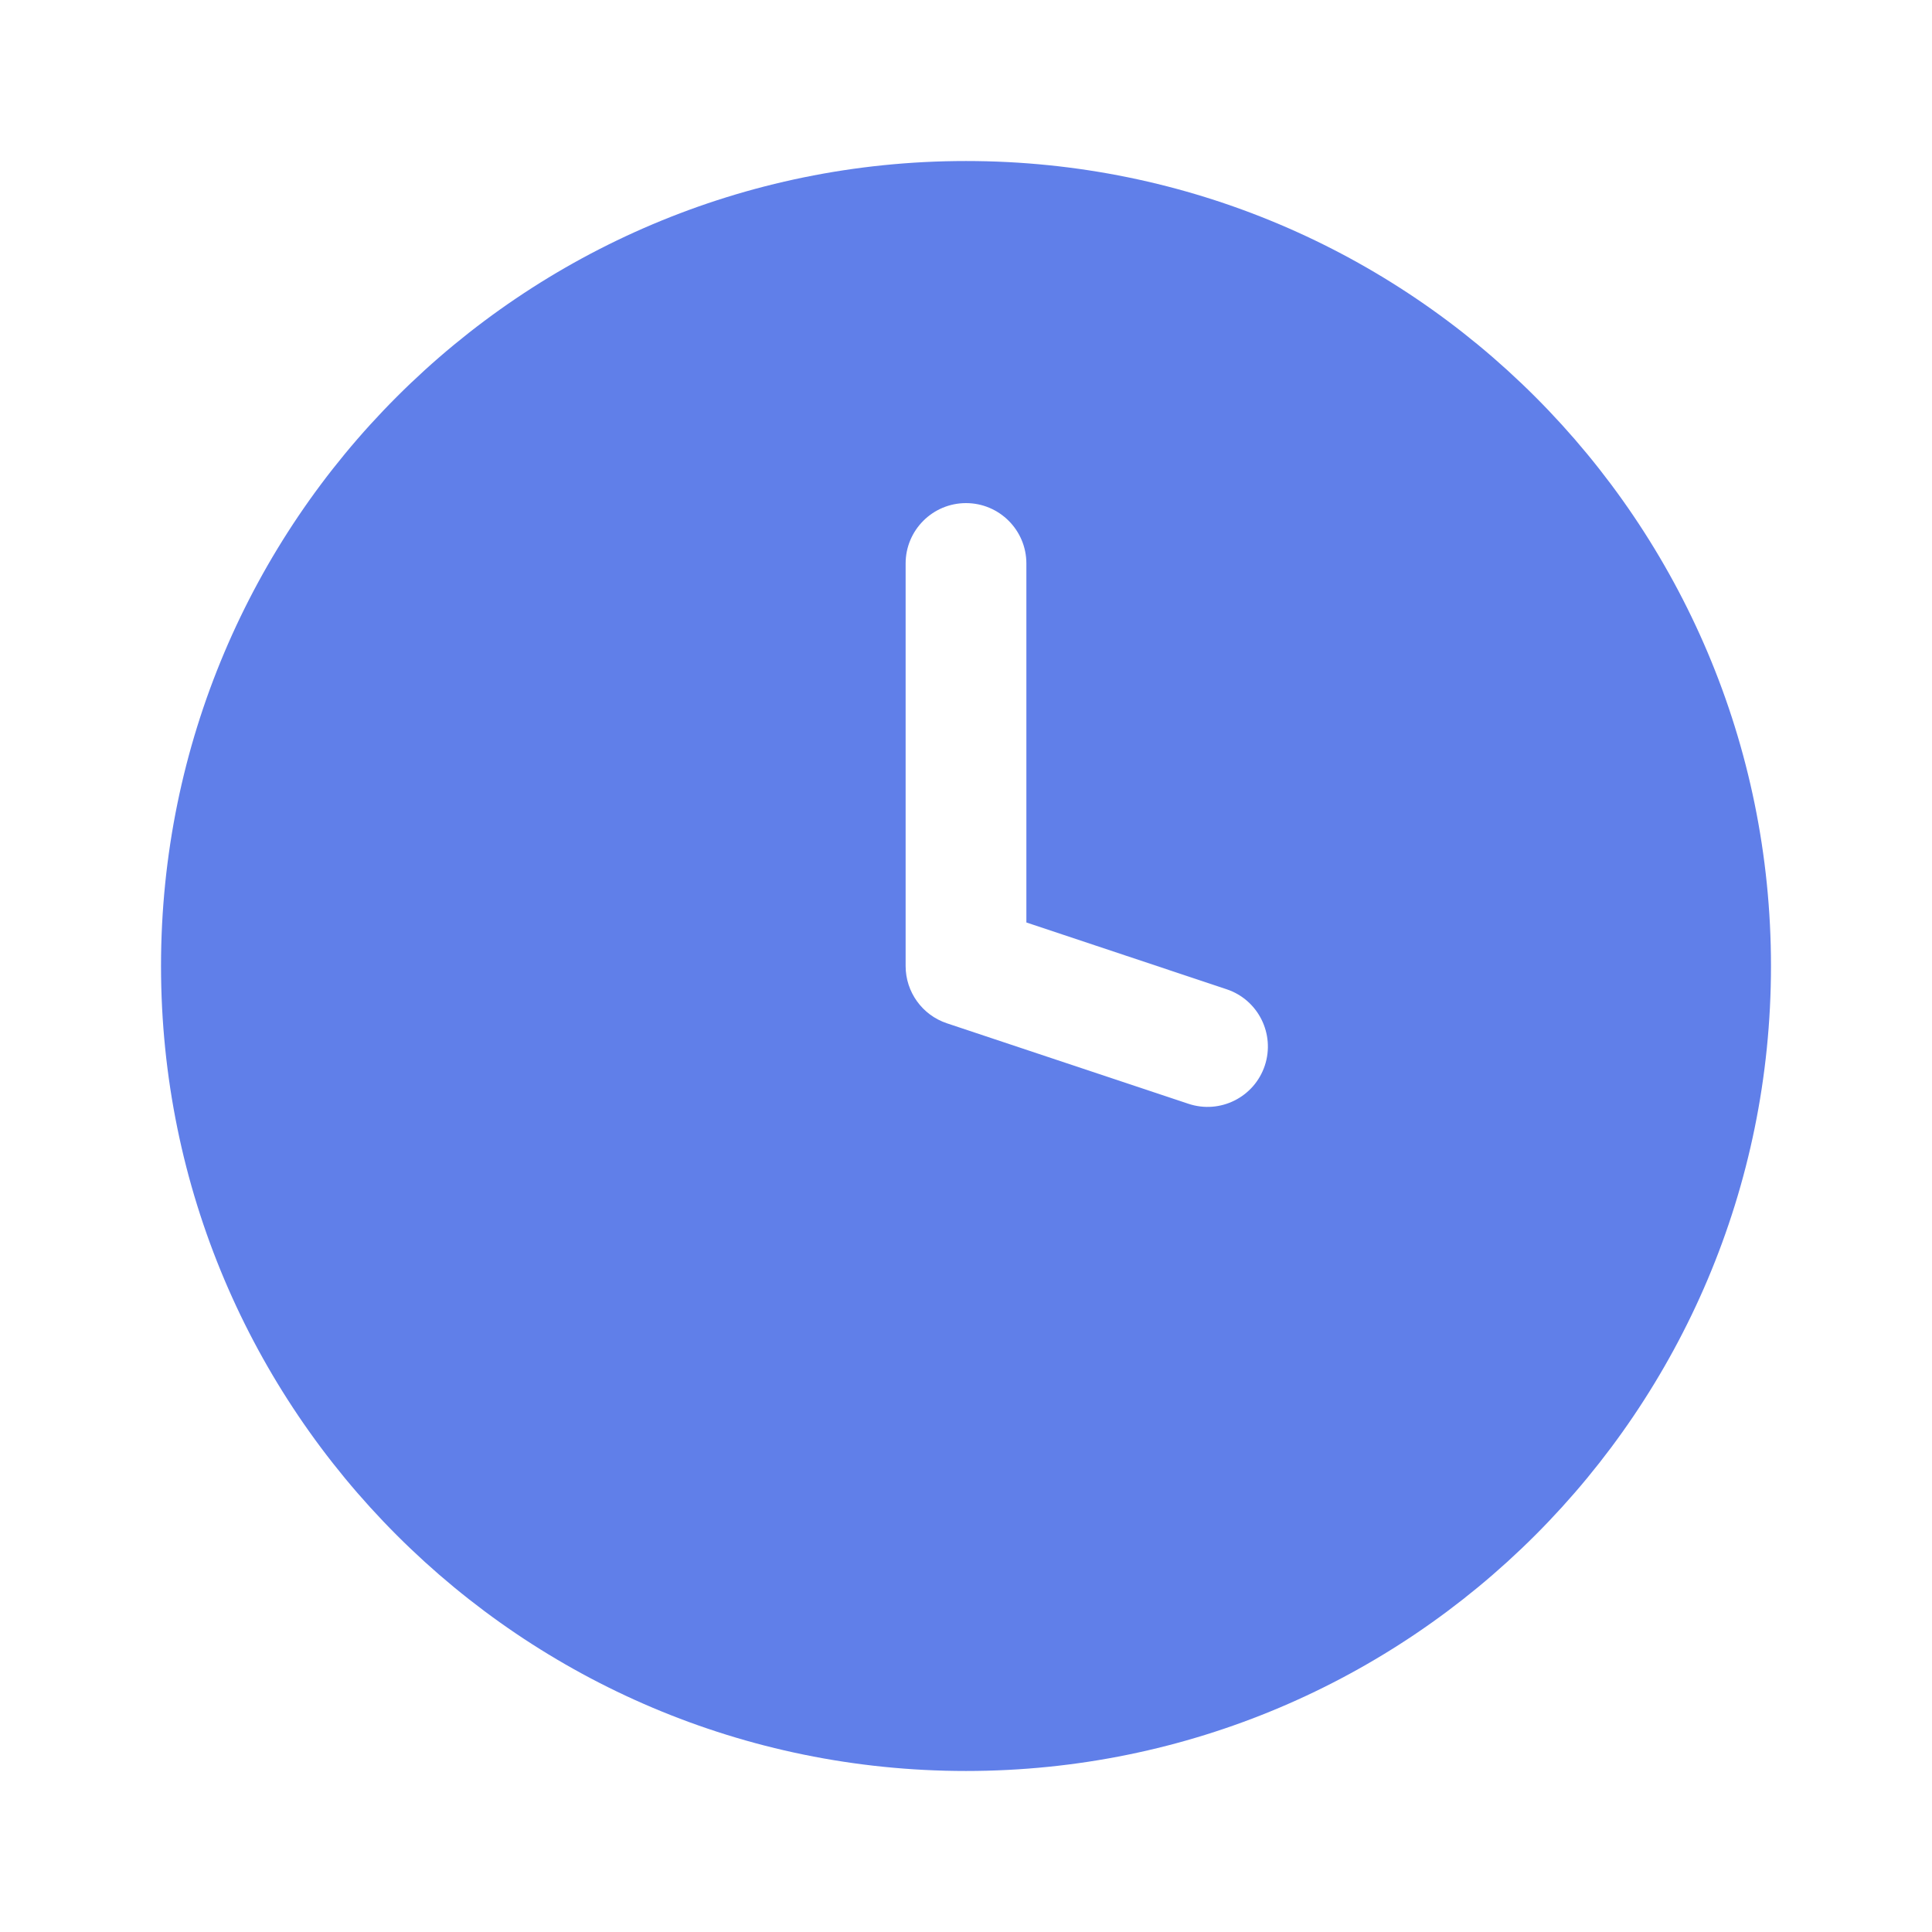
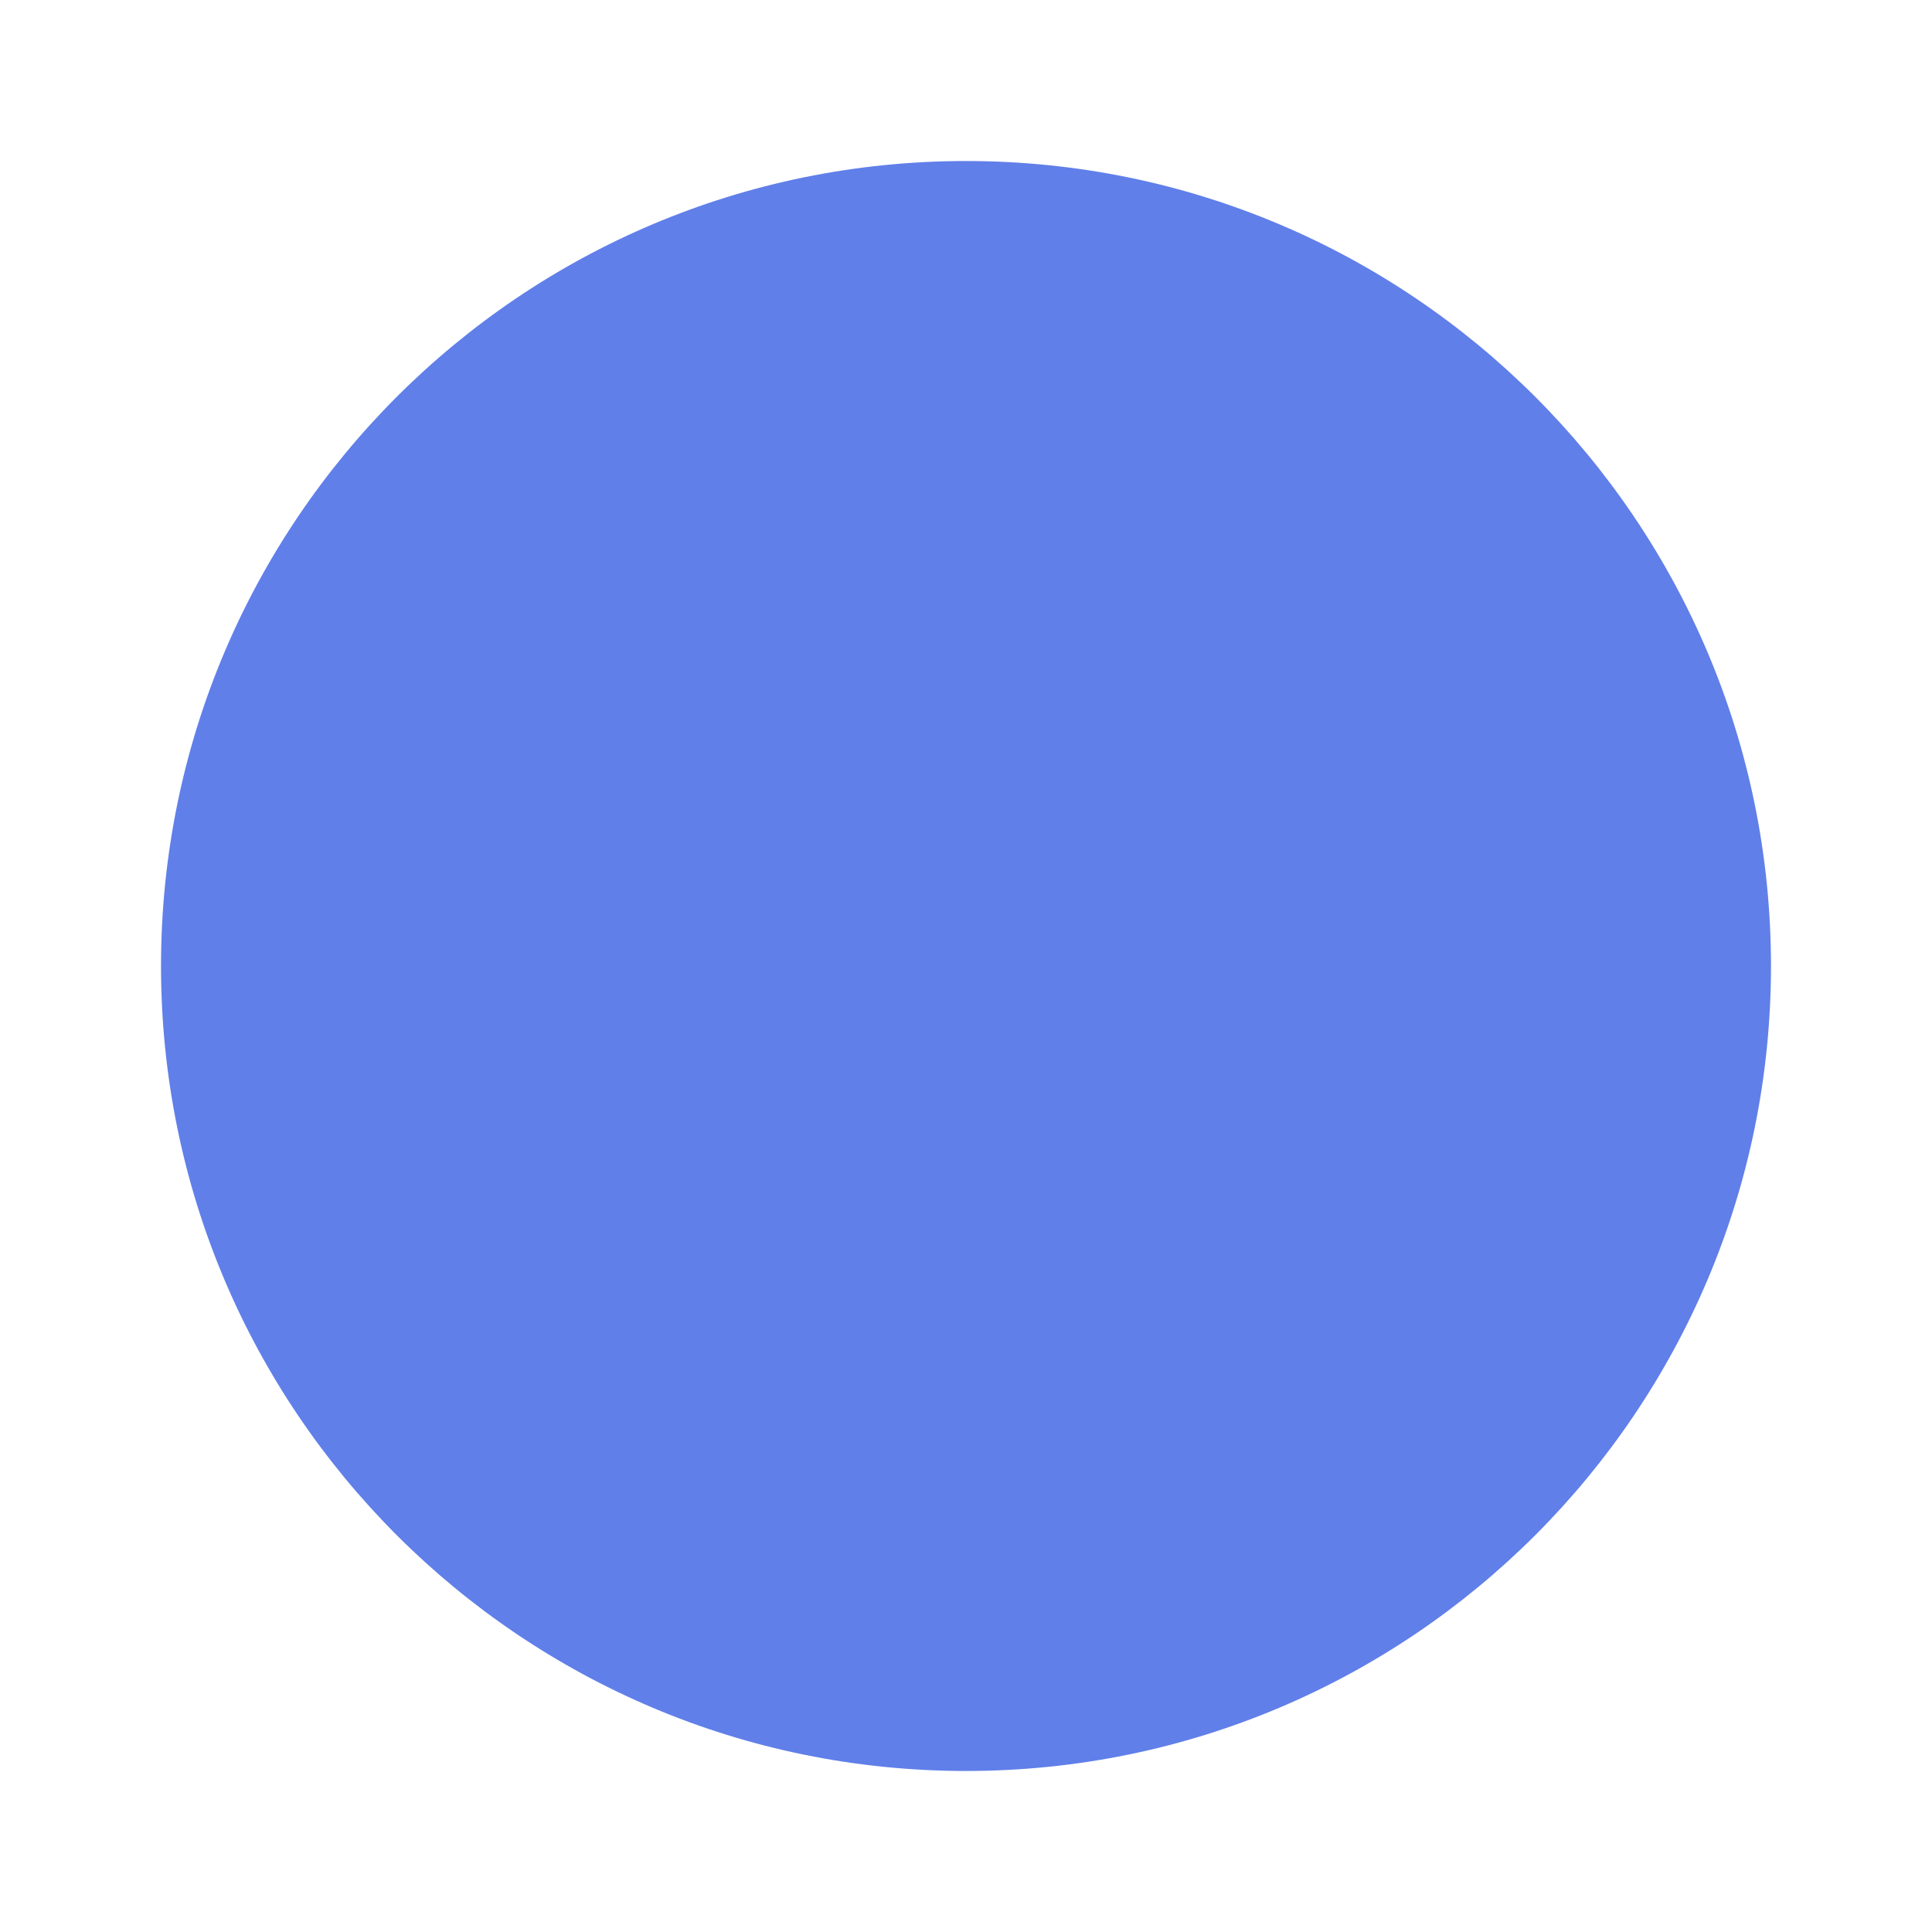
<svg xmlns="http://www.w3.org/2000/svg" width="32" height="32" viewBox="0 0 32 32" fill="none">
-   <path fill-rule="evenodd" clip-rule="evenodd" d="M16 29.333C23.364 29.333 29.333 23.364 29.333 16C29.333 8.636 23.364 2.667 16 2.667C8.636 2.667 2.667 8.636 2.667 16C2.667 23.364 8.636 29.333 16 29.333ZM17 9.333C17 8.781 16.552 8.333 16 8.333C15.448 8.333 15 8.781 15 9.333V16C15 16.43 15.275 16.813 15.684 16.949L19.684 18.282C20.208 18.457 20.774 18.174 20.949 17.65C21.123 17.126 20.84 16.559 20.316 16.385L17 15.279V9.333Z" fill="#607FE9" />
+   <path fillRule="evenodd" clipRule="evenodd" d="M16 29.333C23.364 29.333 29.333 23.364 29.333 16C29.333 8.636 23.364 2.667 16 2.667C8.636 2.667 2.667 8.636 2.667 16C2.667 23.364 8.636 29.333 16 29.333ZM17 9.333C17 8.781 16.552 8.333 16 8.333C15.448 8.333 15 8.781 15 9.333V16C15 16.43 15.275 16.813 15.684 16.949L19.684 18.282C20.208 18.457 20.774 18.174 20.949 17.65C21.123 17.126 20.84 16.559 20.316 16.385L17 15.279V9.333Z" fill="#607FE9" />
</svg>
